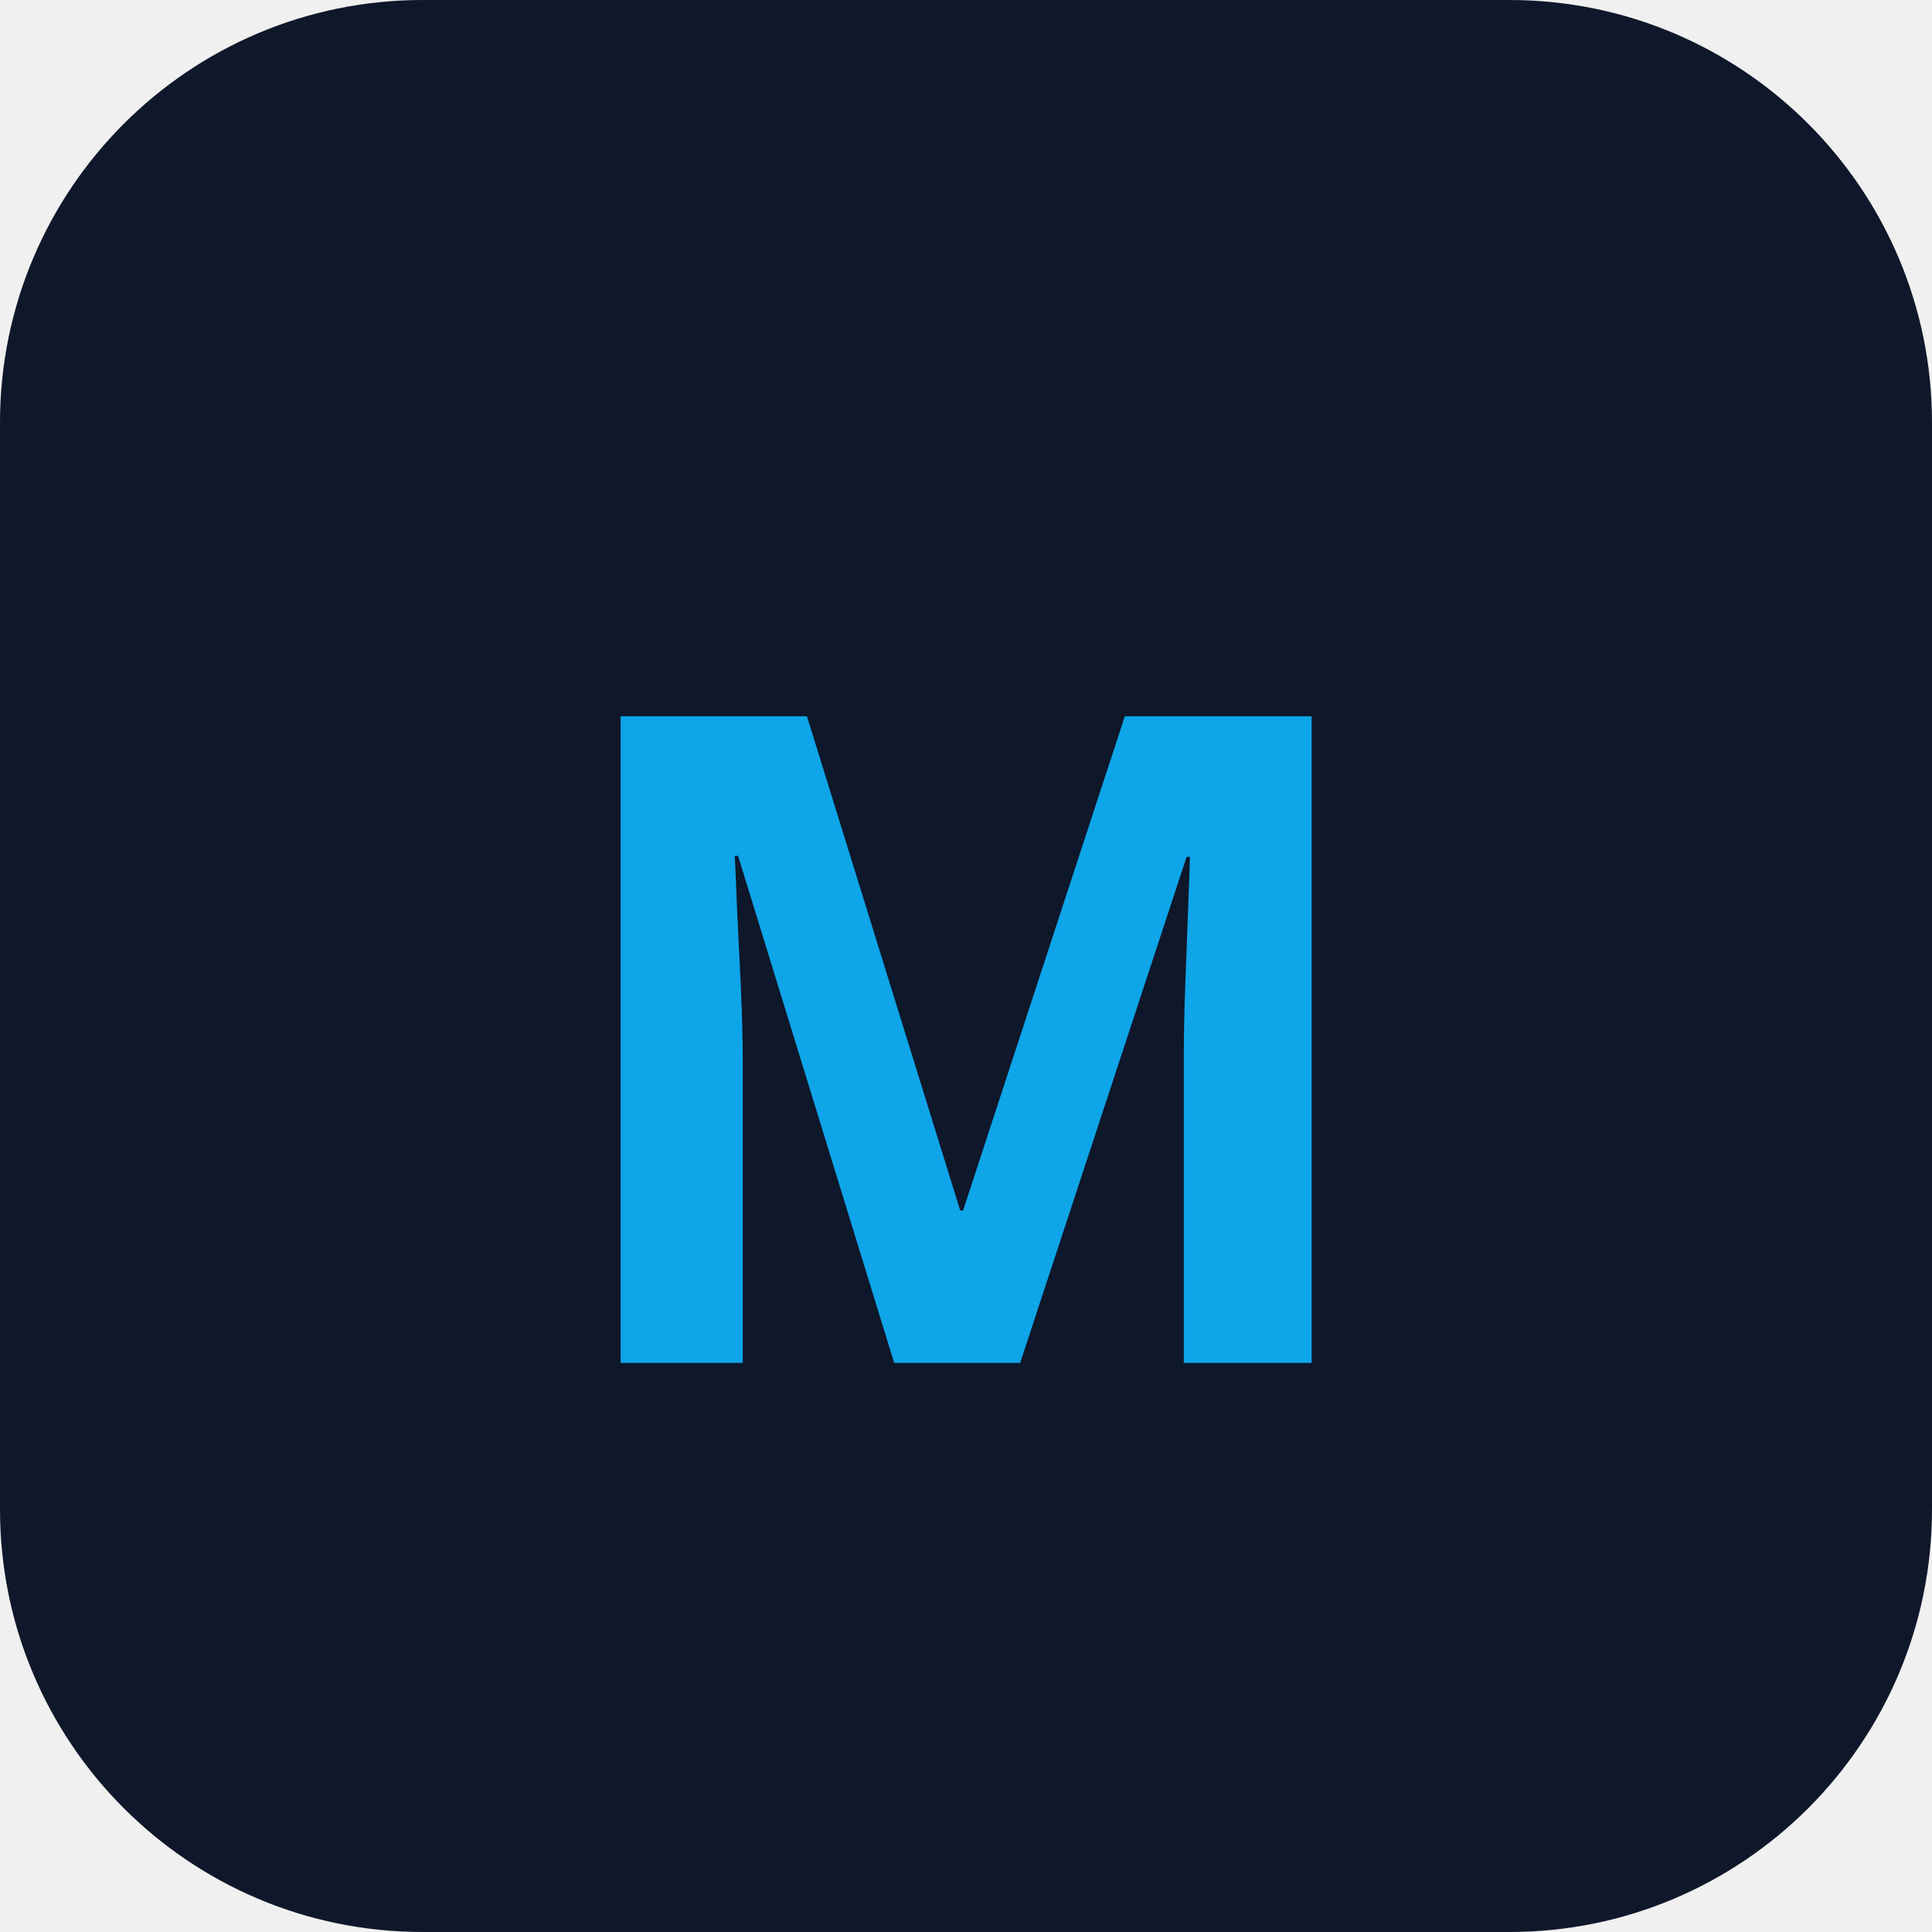
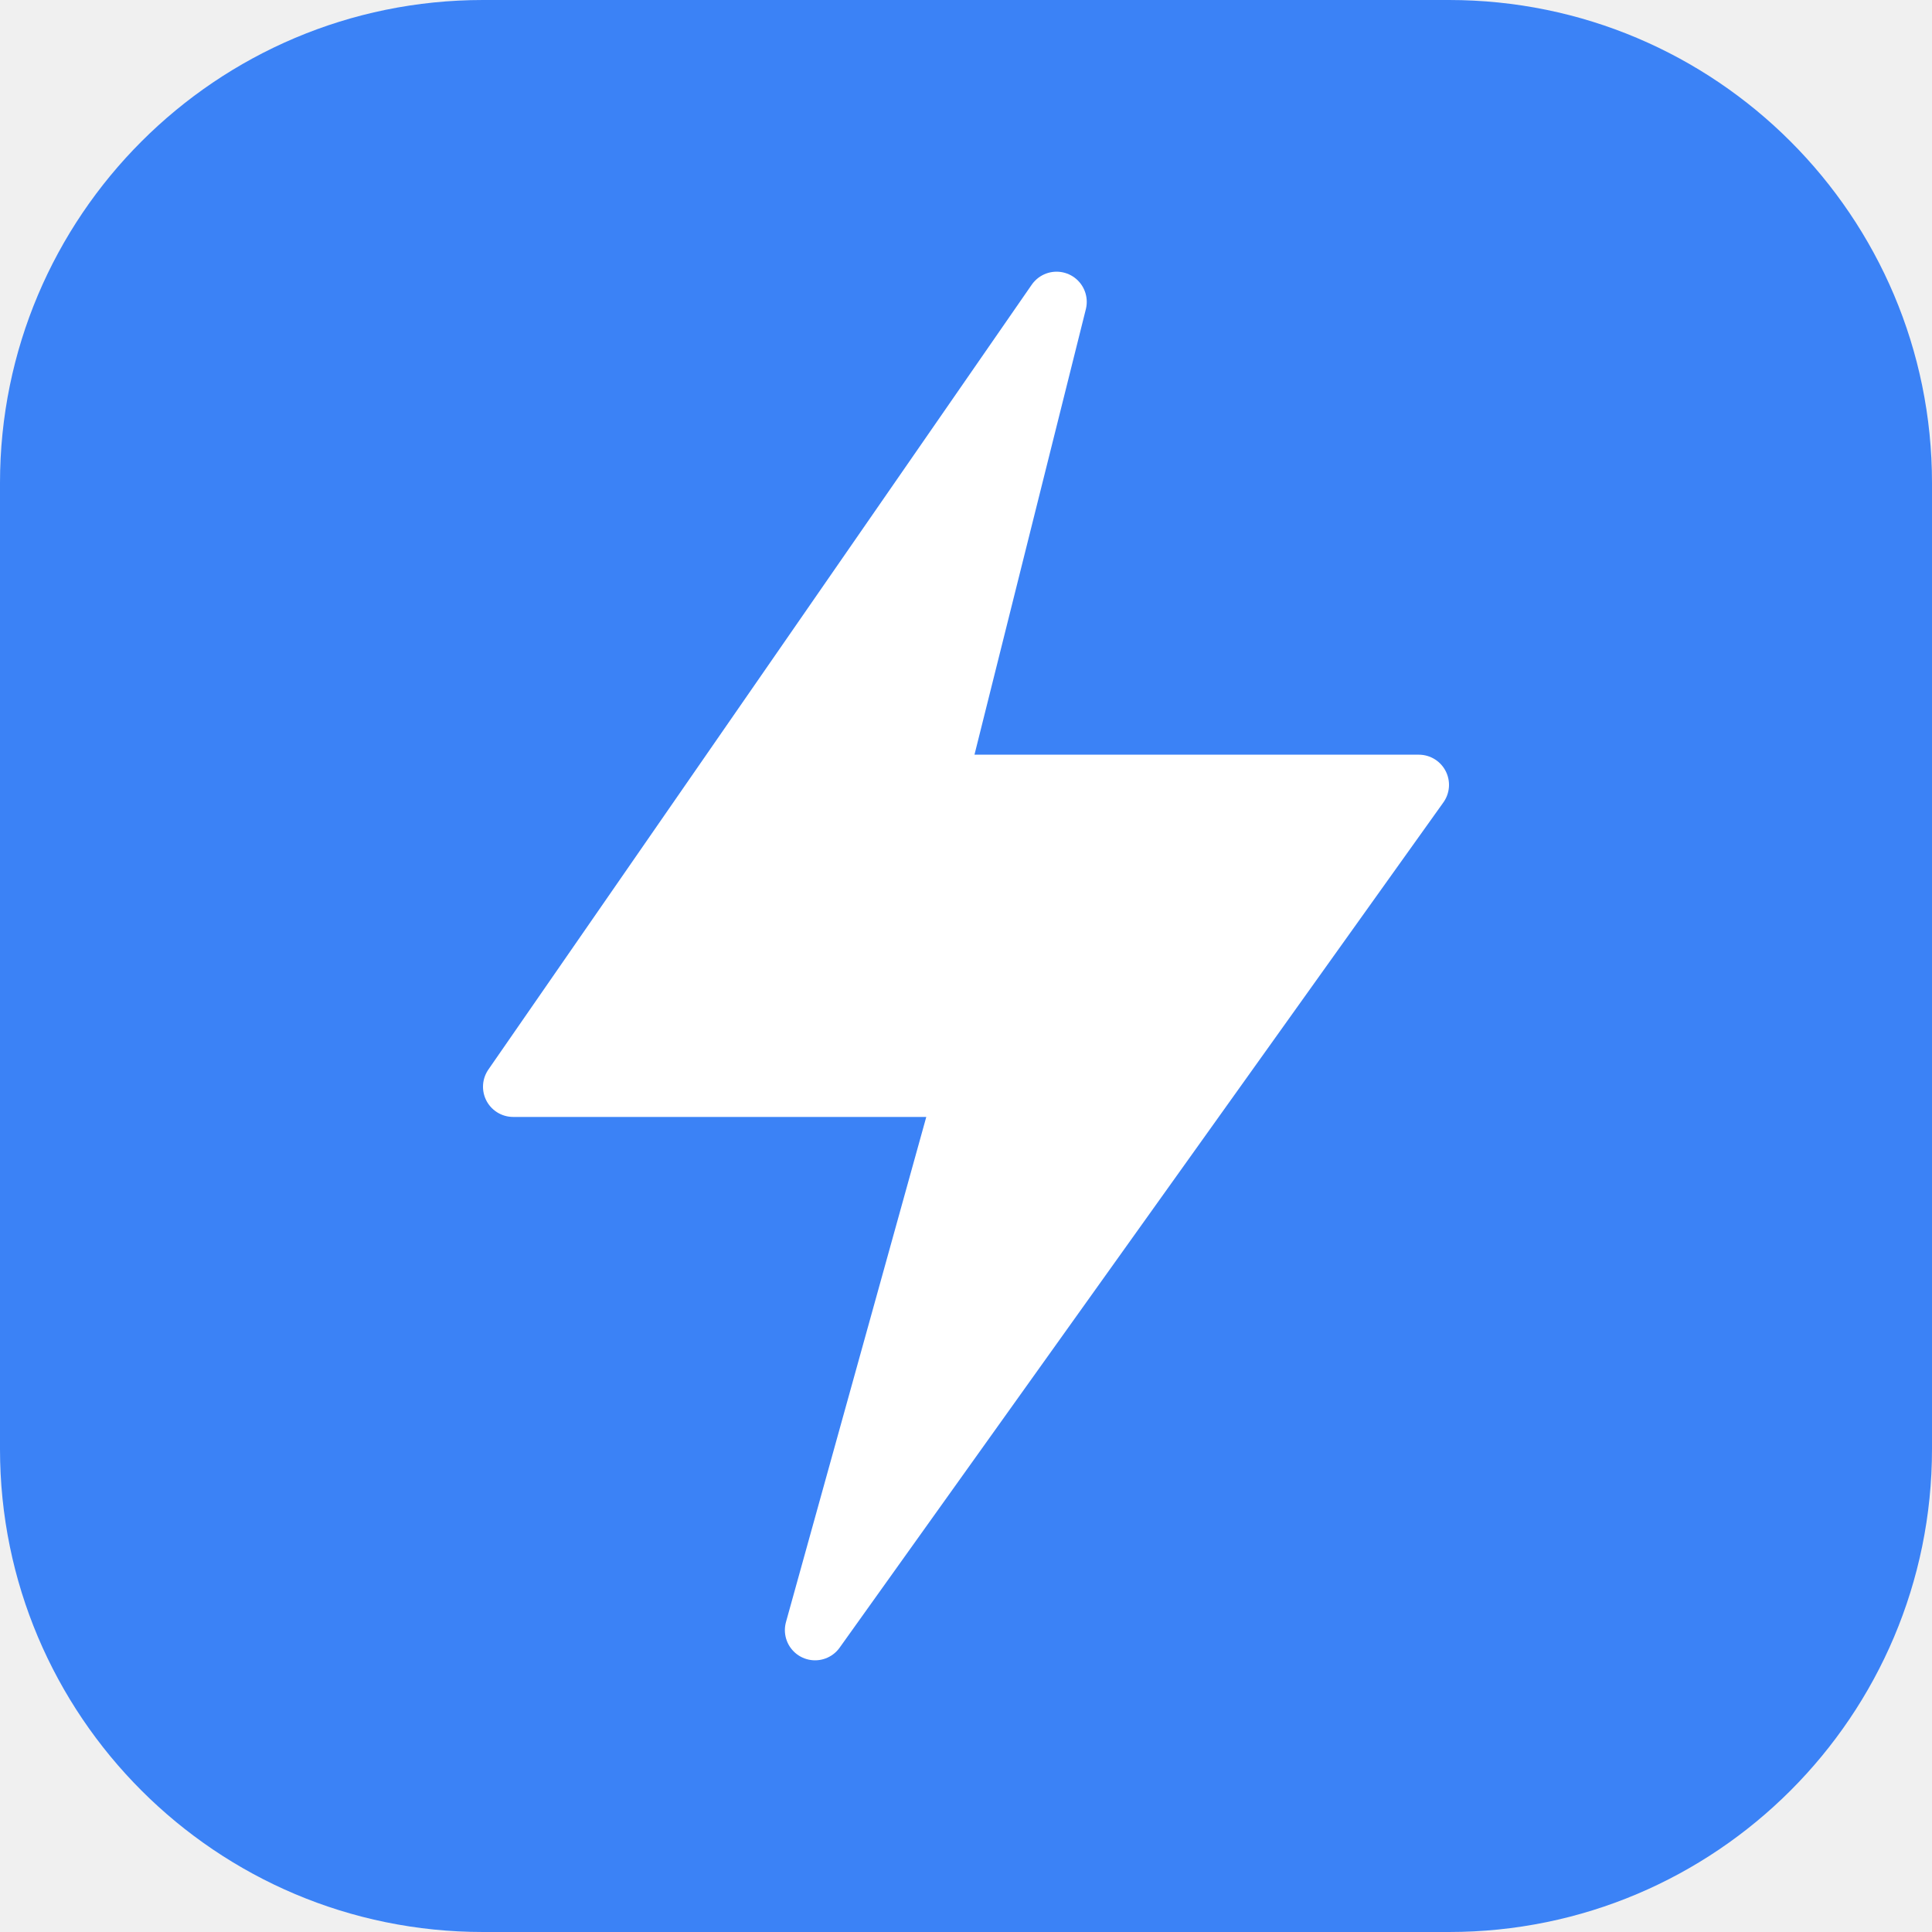
- <svg xmlns="http://www.w3.org/2000/svg" viewBox="0 0 64 64" fill="none">
-   <rect width="64" height="64" rx="14" fill="#0f172a" />
-   <text x="50%" y="54%" dominant-baseline="middle" text-anchor="middle" font-family="system-ui, sans-serif" font-weight="800" font-size="30" fill="#0ea5e9">M</text>
+ <svg xmlns="http://www.w3.org/2000/svg" width="64" height="64" viewBox="0 0 64 64" fill="none">
+   <rect width="64" height="64" rx="16" fill="#3B82F6" />
+   <path d="M35 10L17 36H32L27 54L47 26H31L35 10Z" fill="white" stroke="white" stroke-width="2" stroke-linecap="round" stroke-linejoin="round" />
</svg>
